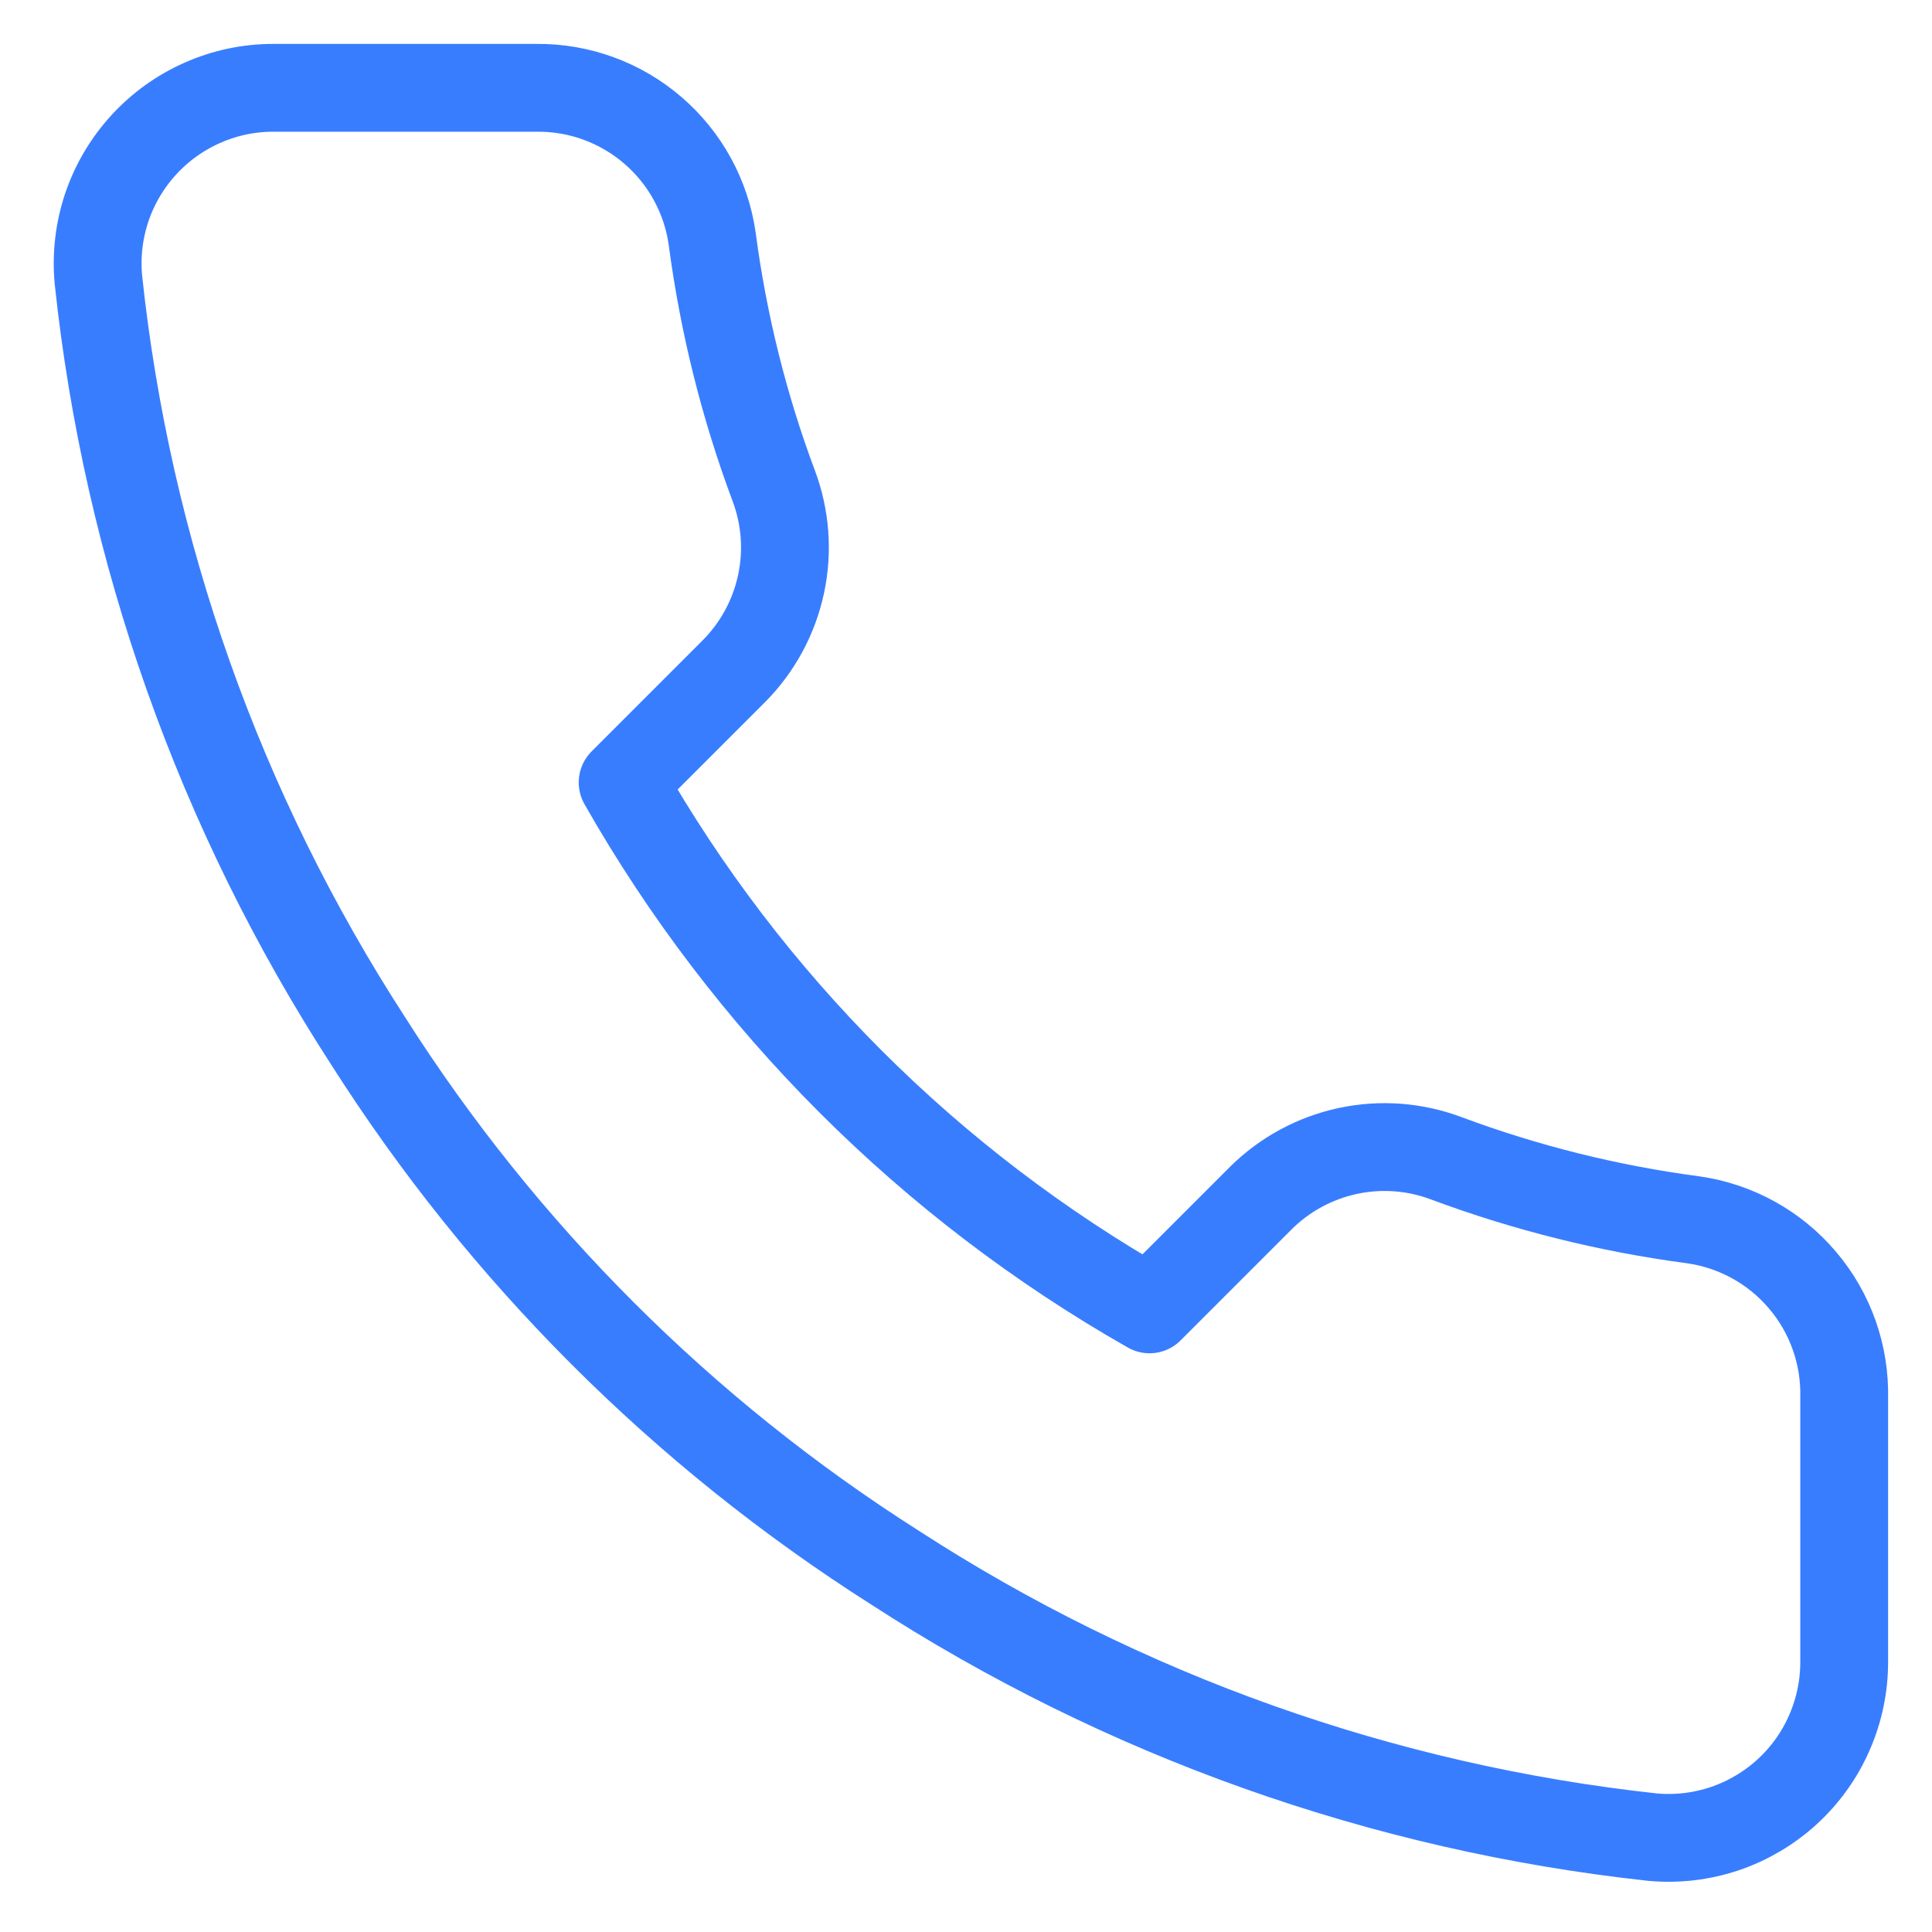
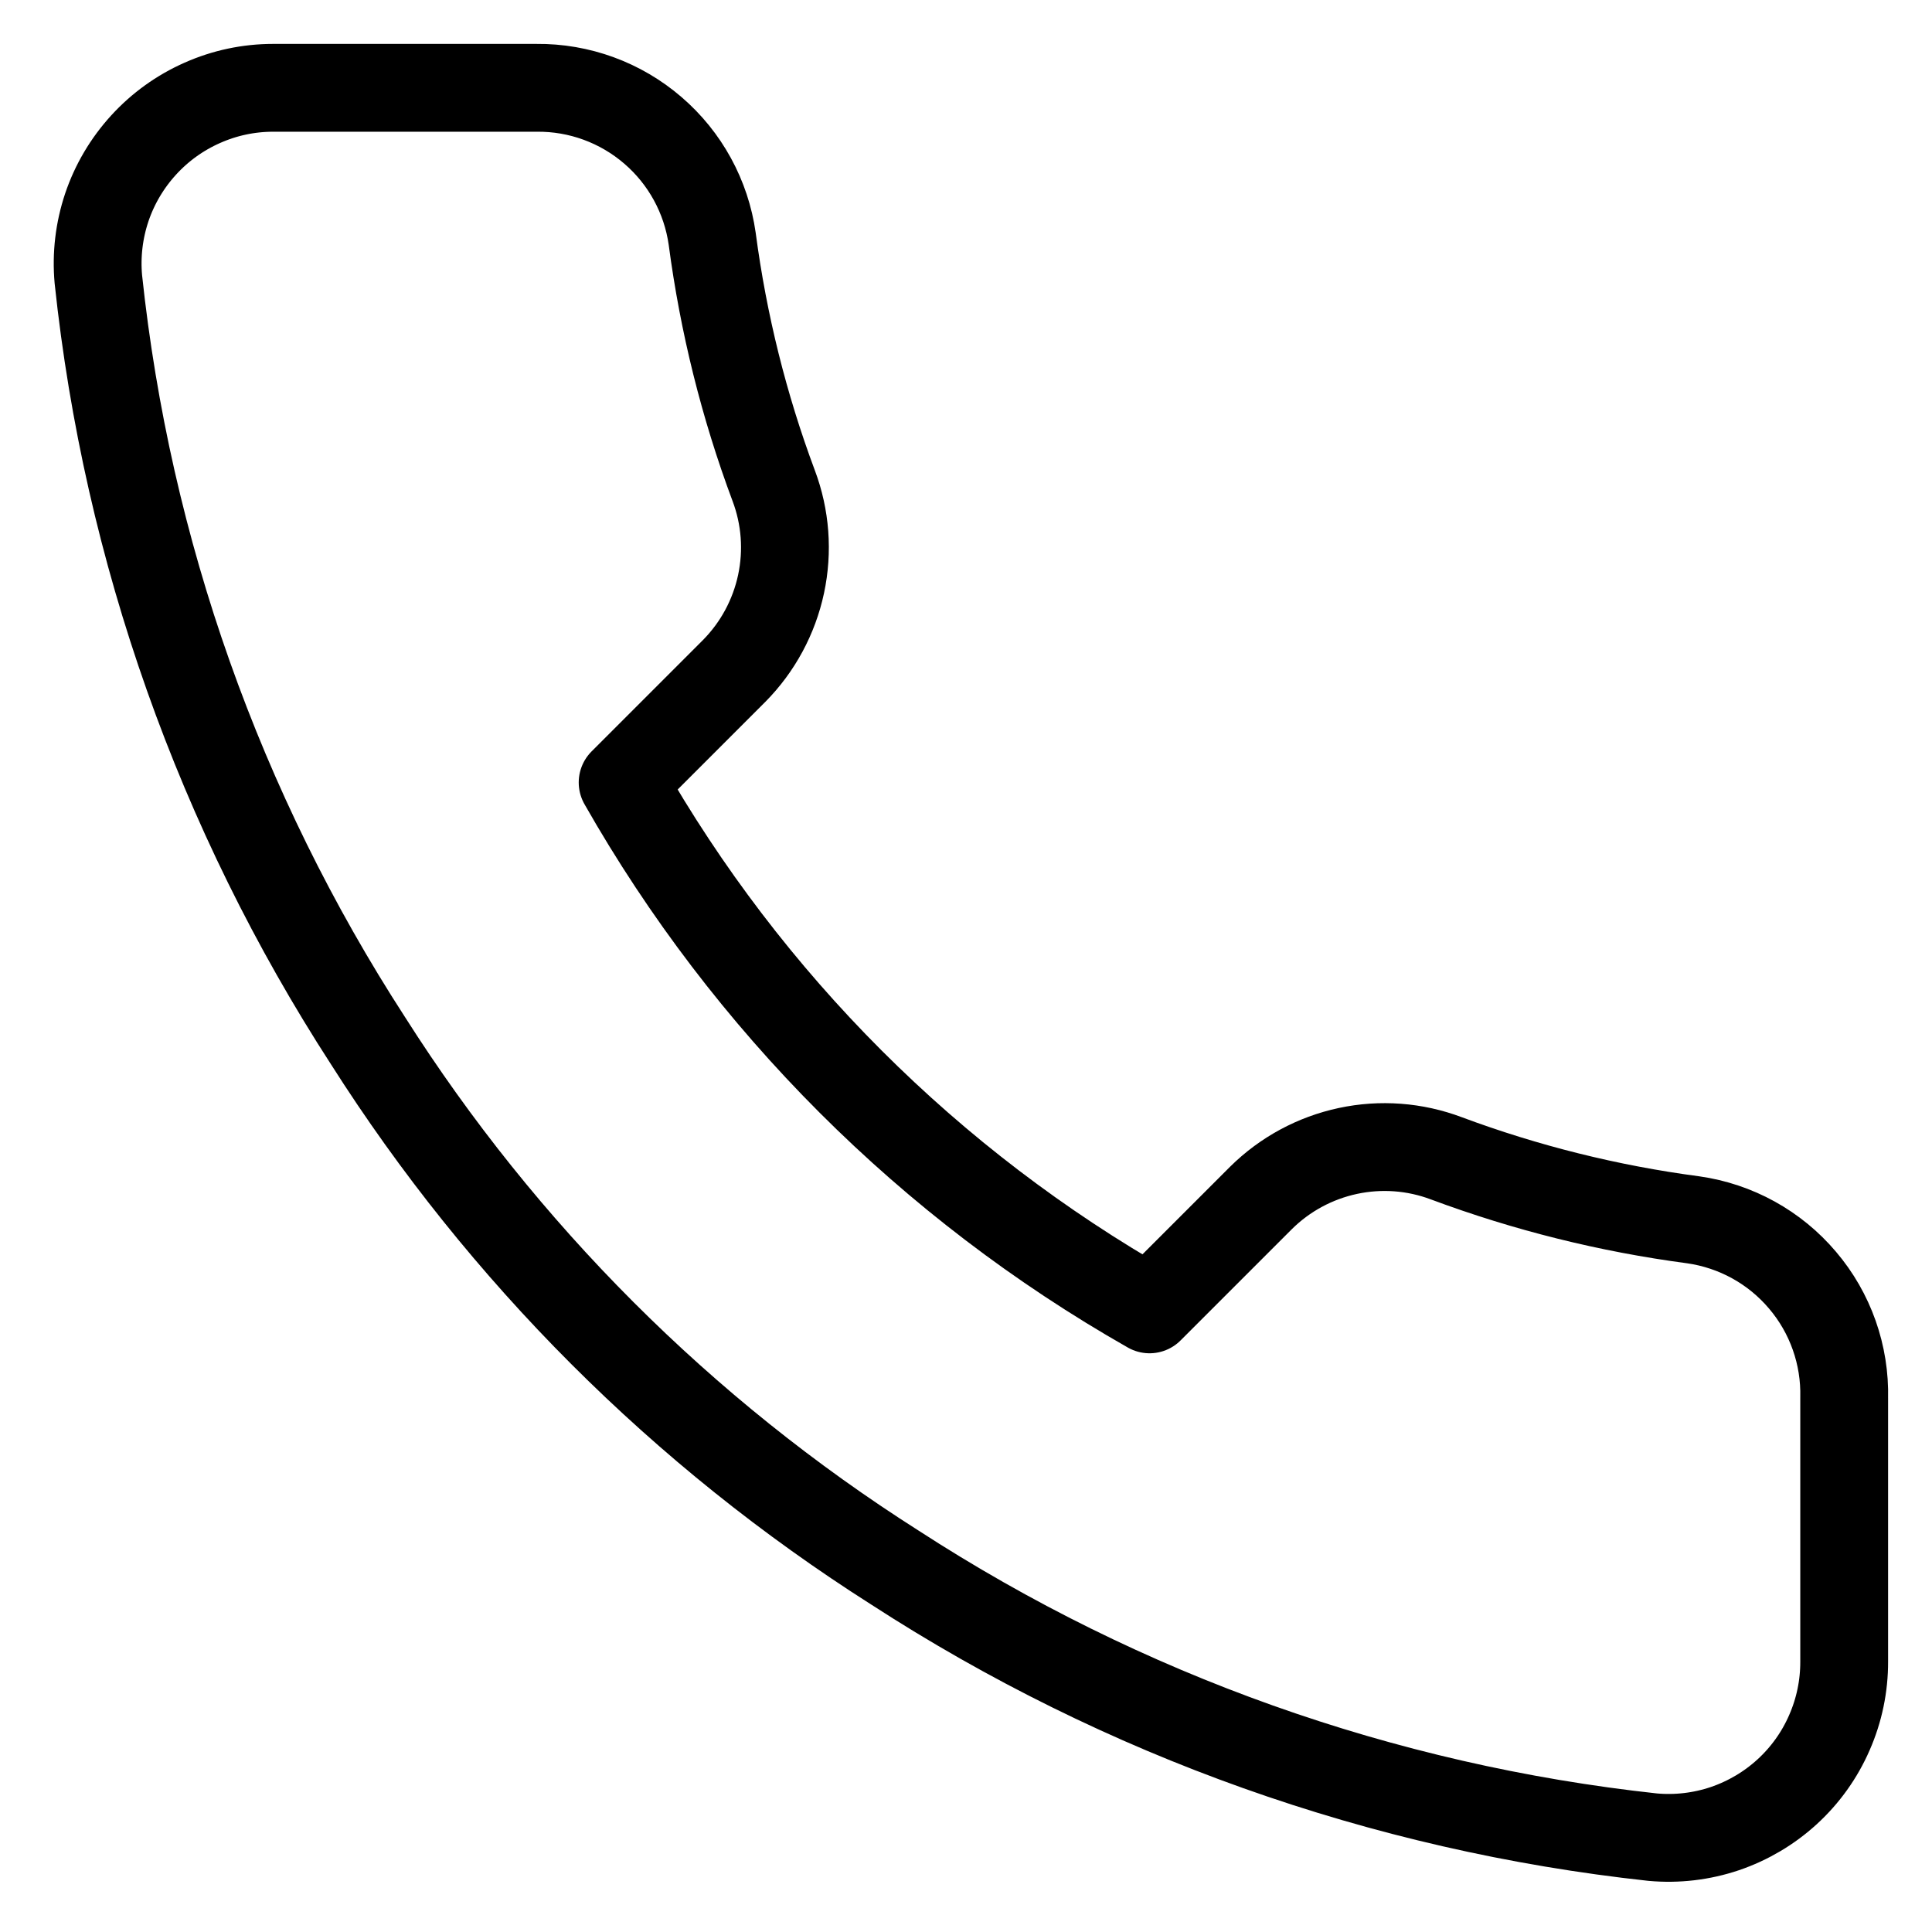
<svg xmlns="http://www.w3.org/2000/svg" width="22" height="22" viewBox="0 0 22 22" fill="none">
-   <path d="M21 15.92V18.92C21.001 19.198 20.944 19.474 20.832 19.729C20.721 19.985 20.557 20.214 20.352 20.402C20.147 20.59 19.905 20.733 19.641 20.823C19.377 20.912 19.097 20.945 18.82 20.92C15.743 20.586 12.787 19.534 10.19 17.85C7.774 16.315 5.725 14.266 4.19 11.85C2.5 9.241 1.448 6.271 1.12 3.18C1.095 2.903 1.128 2.625 1.216 2.362C1.305 2.098 1.448 1.857 1.635 1.652C1.822 1.447 2.05 1.283 2.304 1.171C2.558 1.058 2.832 1 3.11 1H6.11C6.595 0.995 7.066 1.167 7.434 1.484C7.802 1.8 8.042 2.239 8.11 2.72C8.237 3.68 8.471 4.623 8.81 5.53C8.945 5.888 8.974 6.277 8.894 6.651C8.814 7.025 8.629 7.368 8.36 7.64L7.09 8.91C8.514 11.414 10.586 13.486 13.09 14.91L14.36 13.64C14.632 13.371 14.975 13.186 15.349 13.106C15.723 13.026 16.112 13.055 16.47 13.19C17.377 13.528 18.32 13.763 19.28 13.89C19.766 13.959 20.209 14.203 20.526 14.578C20.844 14.952 21.012 15.43 21 15.92Z" fill="none" stroke="#397DFF" stroke-linecap="round" stroke-linejoin="round" />
+   <path d="M21 15.92V18.92C21.001 19.198 20.944 19.474 20.832 19.729C20.721 19.985 20.557 20.214 20.352 20.402C20.147 20.59 19.905 20.733 19.641 20.823C19.377 20.912 19.097 20.945 18.82 20.92C15.743 20.586 12.787 19.534 10.19 17.85C7.774 16.315 5.725 14.266 4.19 11.85C2.5 9.241 1.448 6.271 1.12 3.18C1.095 2.903 1.128 2.625 1.216 2.362C1.305 2.098 1.448 1.857 1.635 1.652C1.822 1.447 2.05 1.283 2.304 1.171C2.558 1.058 2.832 1 3.11 1H6.11C6.595 0.995 7.066 1.167 7.434 1.484C7.802 1.8 8.042 2.239 8.11 2.72C8.237 3.68 8.471 4.623 8.81 5.53C8.945 5.888 8.974 6.277 8.894 6.651C8.814 7.025 8.629 7.368 8.36 7.64L7.09 8.91C8.514 11.414 10.586 13.486 13.09 14.91L14.36 13.64C14.632 13.371 14.975 13.186 15.349 13.106C15.723 13.026 16.112 13.055 16.47 13.19C17.377 13.528 18.32 13.763 19.28 13.89C19.766 13.959 20.209 14.203 20.526 14.578C20.844 14.952 21.012 15.43 21 15.92Z" fill="none" stroke="currentColor" stroke-linecap="round" stroke-linejoin="round" />
</svg>
